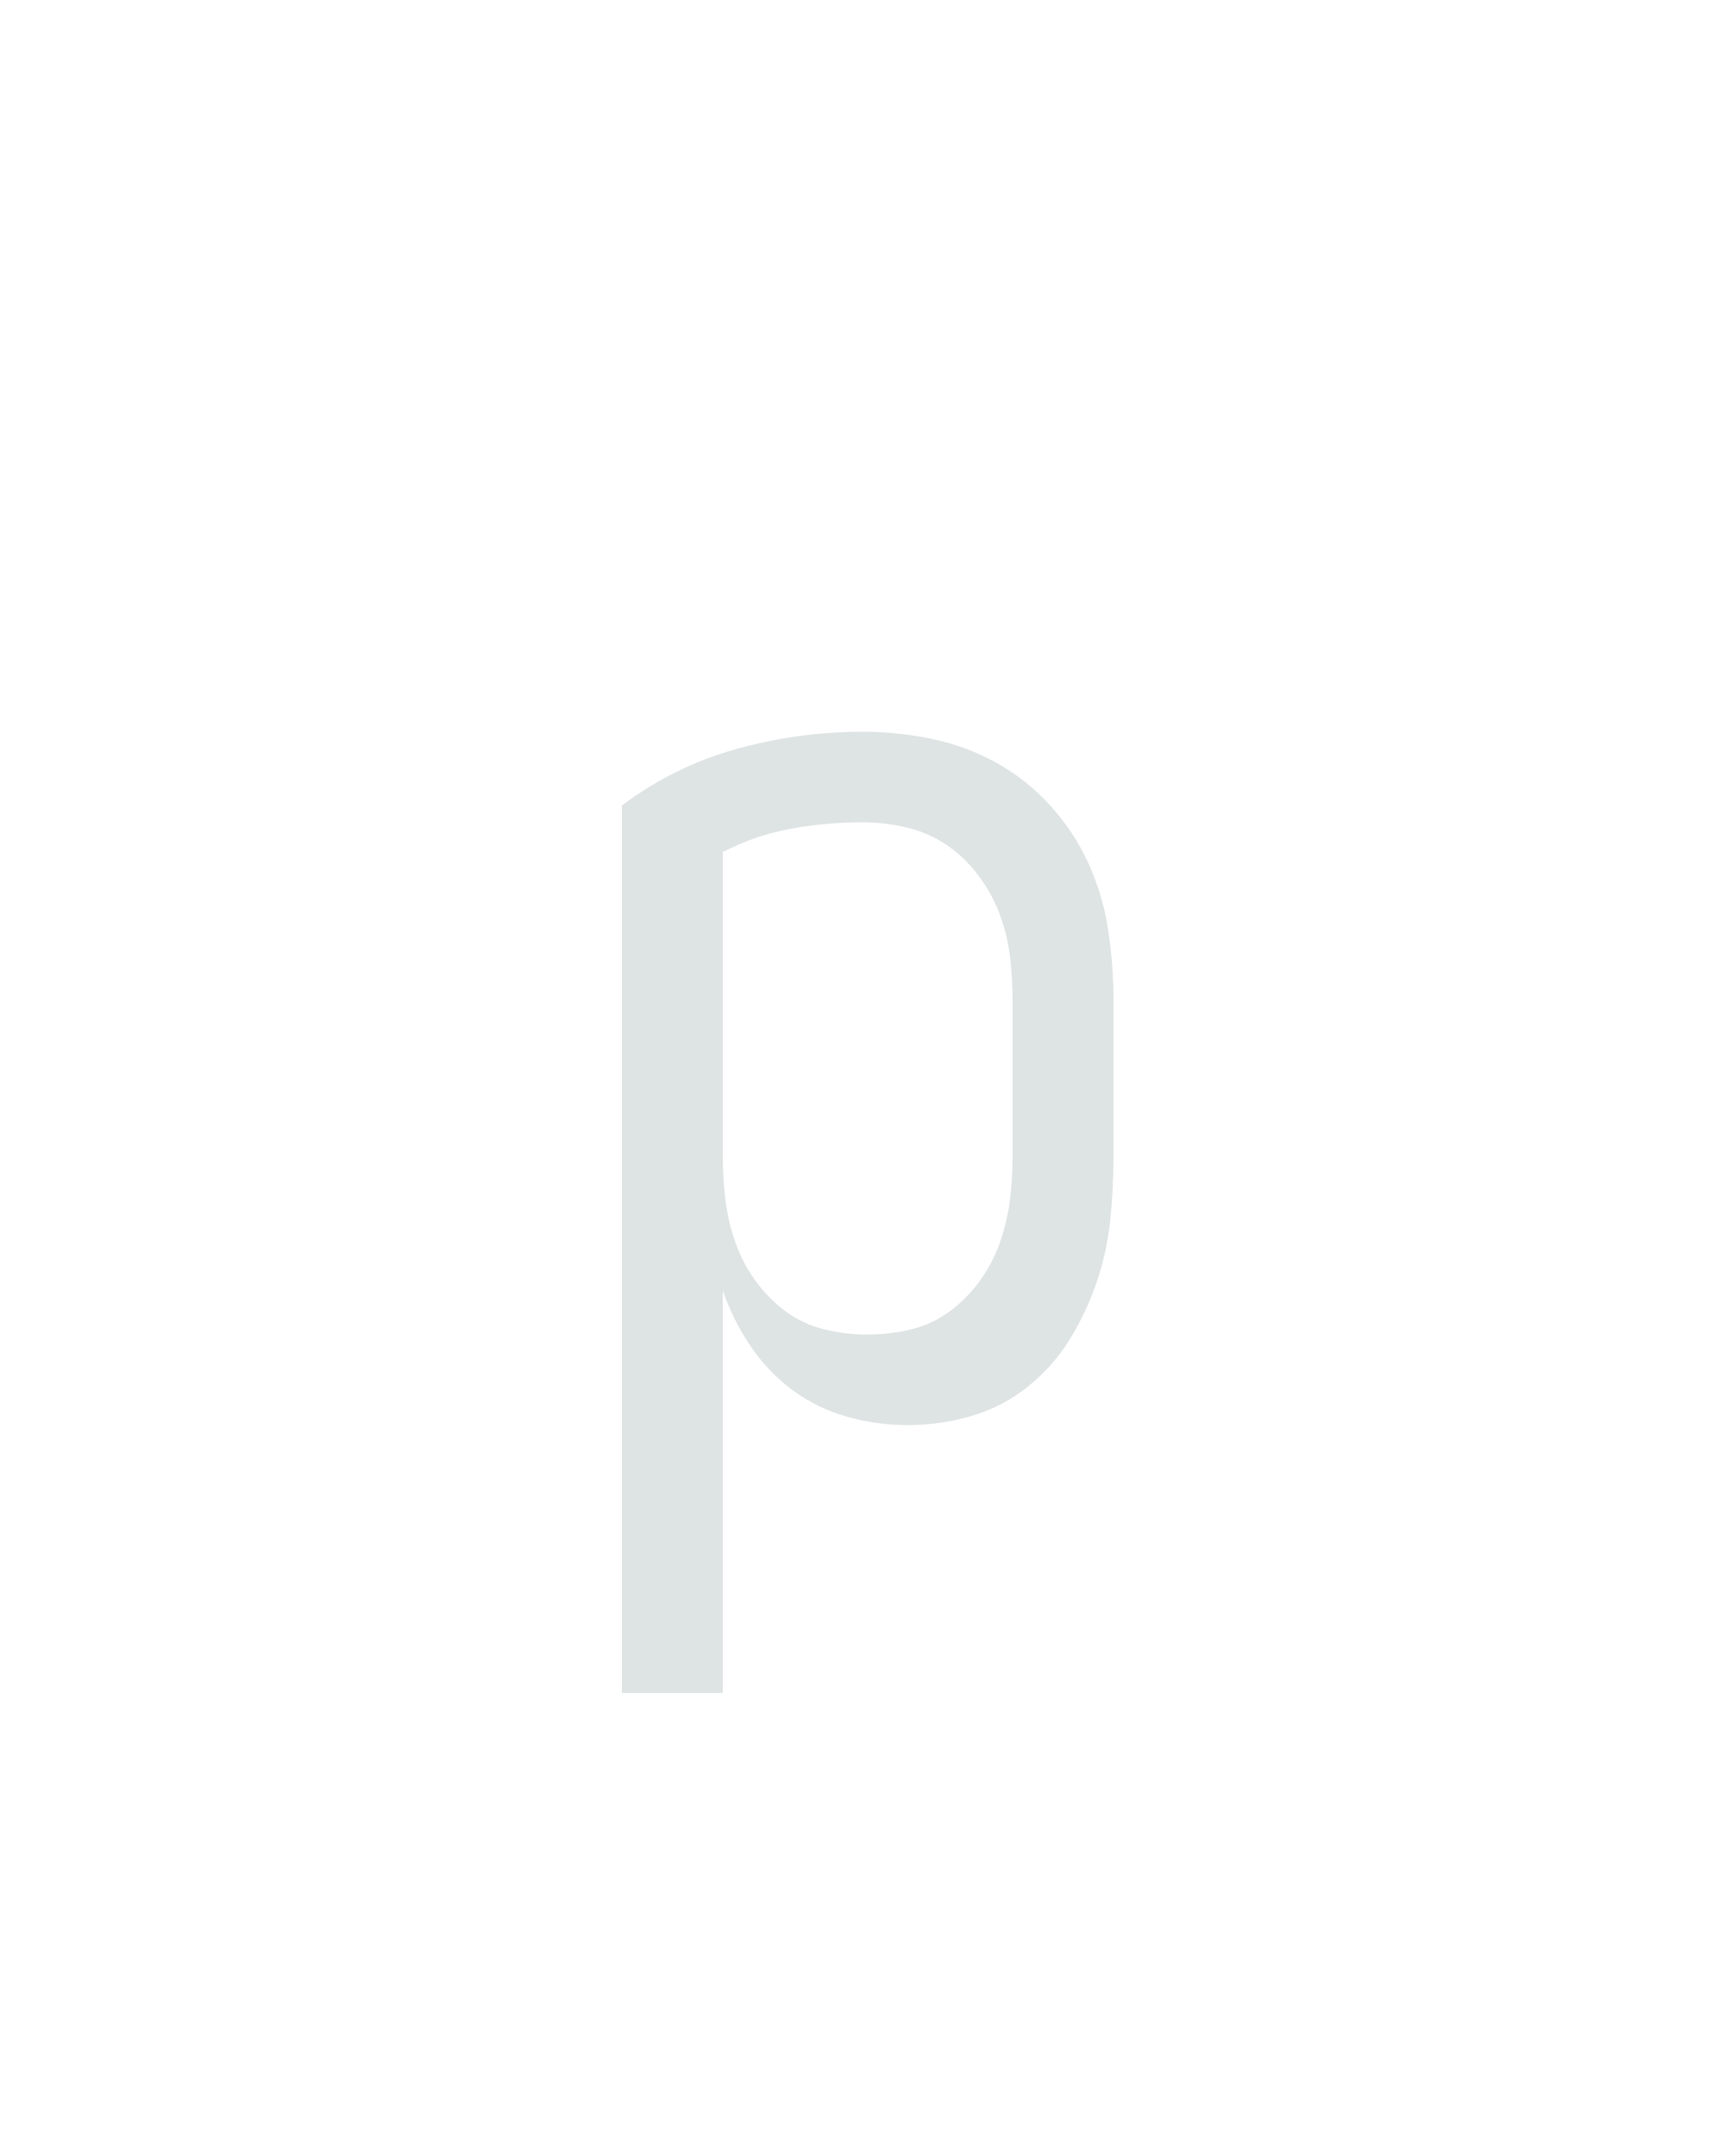
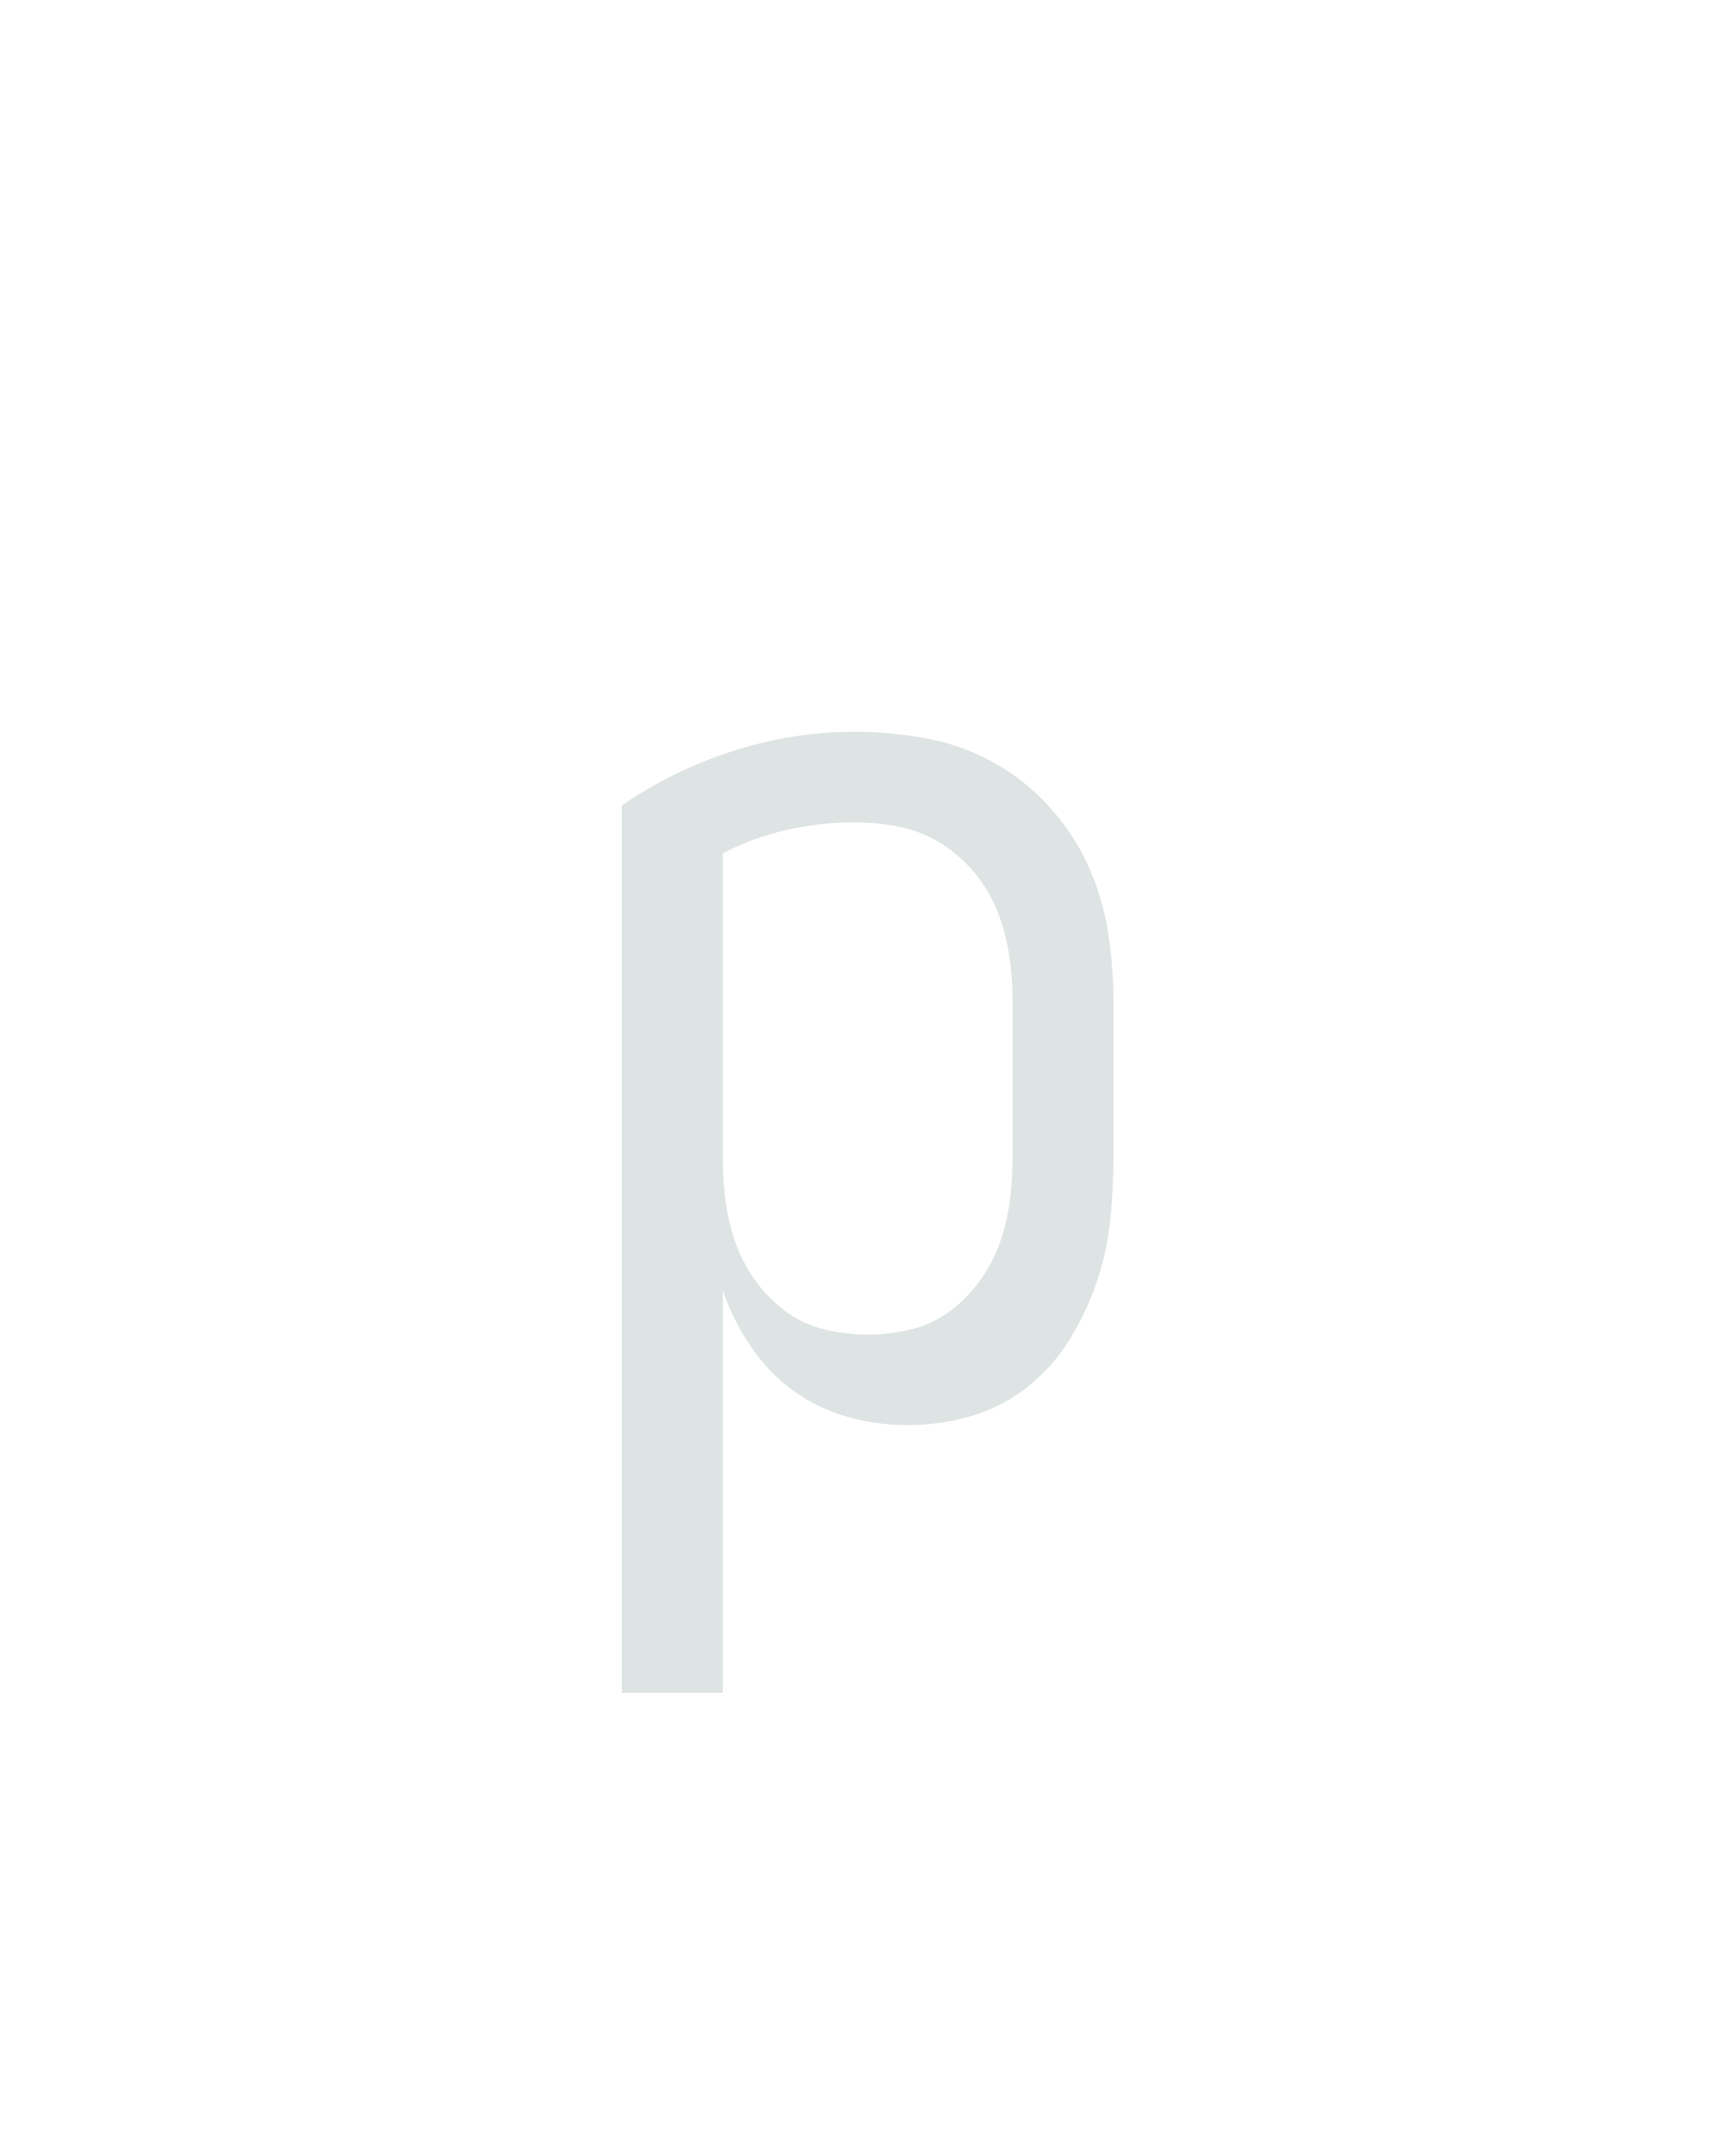
<svg xmlns="http://www.w3.org/2000/svg" height="160" viewBox="0 0 128 160" width="128">
  <defs>
-     <path d="M 64 215 L 64 -471 Q 104 -501 152 -514.5 Q 200 -528 250 -528 Q 277 -528 303.5 -522.5 Q 330 -517 353.5 -504 Q 377 -491 395.5 -470.5 Q 414 -450 425 -425.5 Q 436 -401 440 -374 Q 444 -347 444 -320 L 444 -200 Q 444 -175 441.5 -150.5 Q 439 -126 431 -102.5 Q 423 -79 410 -58 Q 397 -37 377.5 -21.5 Q 358 -6 334 1 Q 310 8 285 8 Q 261 8 238 1.5 Q 215 -5 196 -19 Q 177 -33 163.5 -53 Q 150 -73 142 -96 L 142 215 Z M 142 -435 L 142 -200 Q 142 -183 144 -166.5 Q 146 -150 151.5 -134 Q 157 -118 167 -104 Q 177 -90 190.5 -80 Q 204 -70 220.5 -66 Q 237 -62 254 -62 Q 271 -62 287.5 -66 Q 304 -70 317.5 -80 Q 331 -90 341 -104 Q 351 -118 356.5 -134 Q 362 -150 364 -166.5 Q 366 -183 366 -200 L 366 -320 Q 366 -337 364 -354 Q 362 -371 356 -387 Q 350 -403 339.5 -417 Q 329 -431 315 -440.5 Q 301 -450 284 -454 Q 267 -458 250 -458 Q 222 -458 194.5 -453 Q 167 -448 142 -435 Z " id="path1" />
+     <path d="M 64 215 L 64 -471 Q 103 -498 149.5 -513 Q 196 -528 244 -528 Q 271 -528 298.5 -523 Q 326 -518 350 -505 Q 374 -492 393 -471.5 Q 412 -451 423.5 -426.5 Q 435 -402 439.5 -374.5 Q 444 -347 444 -320 L 444 -200 Q 444 -175 441.5 -150.5 Q 439 -126 431 -102.5 Q 423 -79 410 -58 Q 397 -37 377.5 -21.5 Q 358 -6 334 1 Q 310 8 285 8 Q 261 8 238 1.5 Q 215 -5 196 -19 Q 177 -33 163.5 -53 Q 150 -73 142 -96 L 142 215 Z M 142 -434 L 142 -200 Q 142 -183 144 -166.5 Q 146 -150 151.5 -134 Q 157 -118 167 -104 Q 177 -90 190.5 -80 Q 204 -70 220.5 -66 Q 237 -62 254 -62 Q 271 -62 287.5 -66 Q 304 -70 317.5 -80 Q 331 -90 341 -104 Q 351 -118 356.5 -134 Q 362 -150 364 -166.5 Q 366 -183 366 -200 L 366 -320 Q 366 -337 363.5 -354.5 Q 361 -372 354.5 -388.5 Q 348 -405 337 -418.5 Q 326 -432 311 -441.5 Q 296 -451 278.5 -454.5 Q 261 -458 244 -458 Q 217 -458 191 -452 Q 165 -446 142 -434 Z " id="path1" />
  </defs>
  <g>
    <g data-source-text="р" fill="#dee4e3" transform="translate(40 104.992) rotate(0) scale(0.09599999)">
      <use href="#path1" transform="translate(0 0)" />
    </g>
  </g>
</svg>
